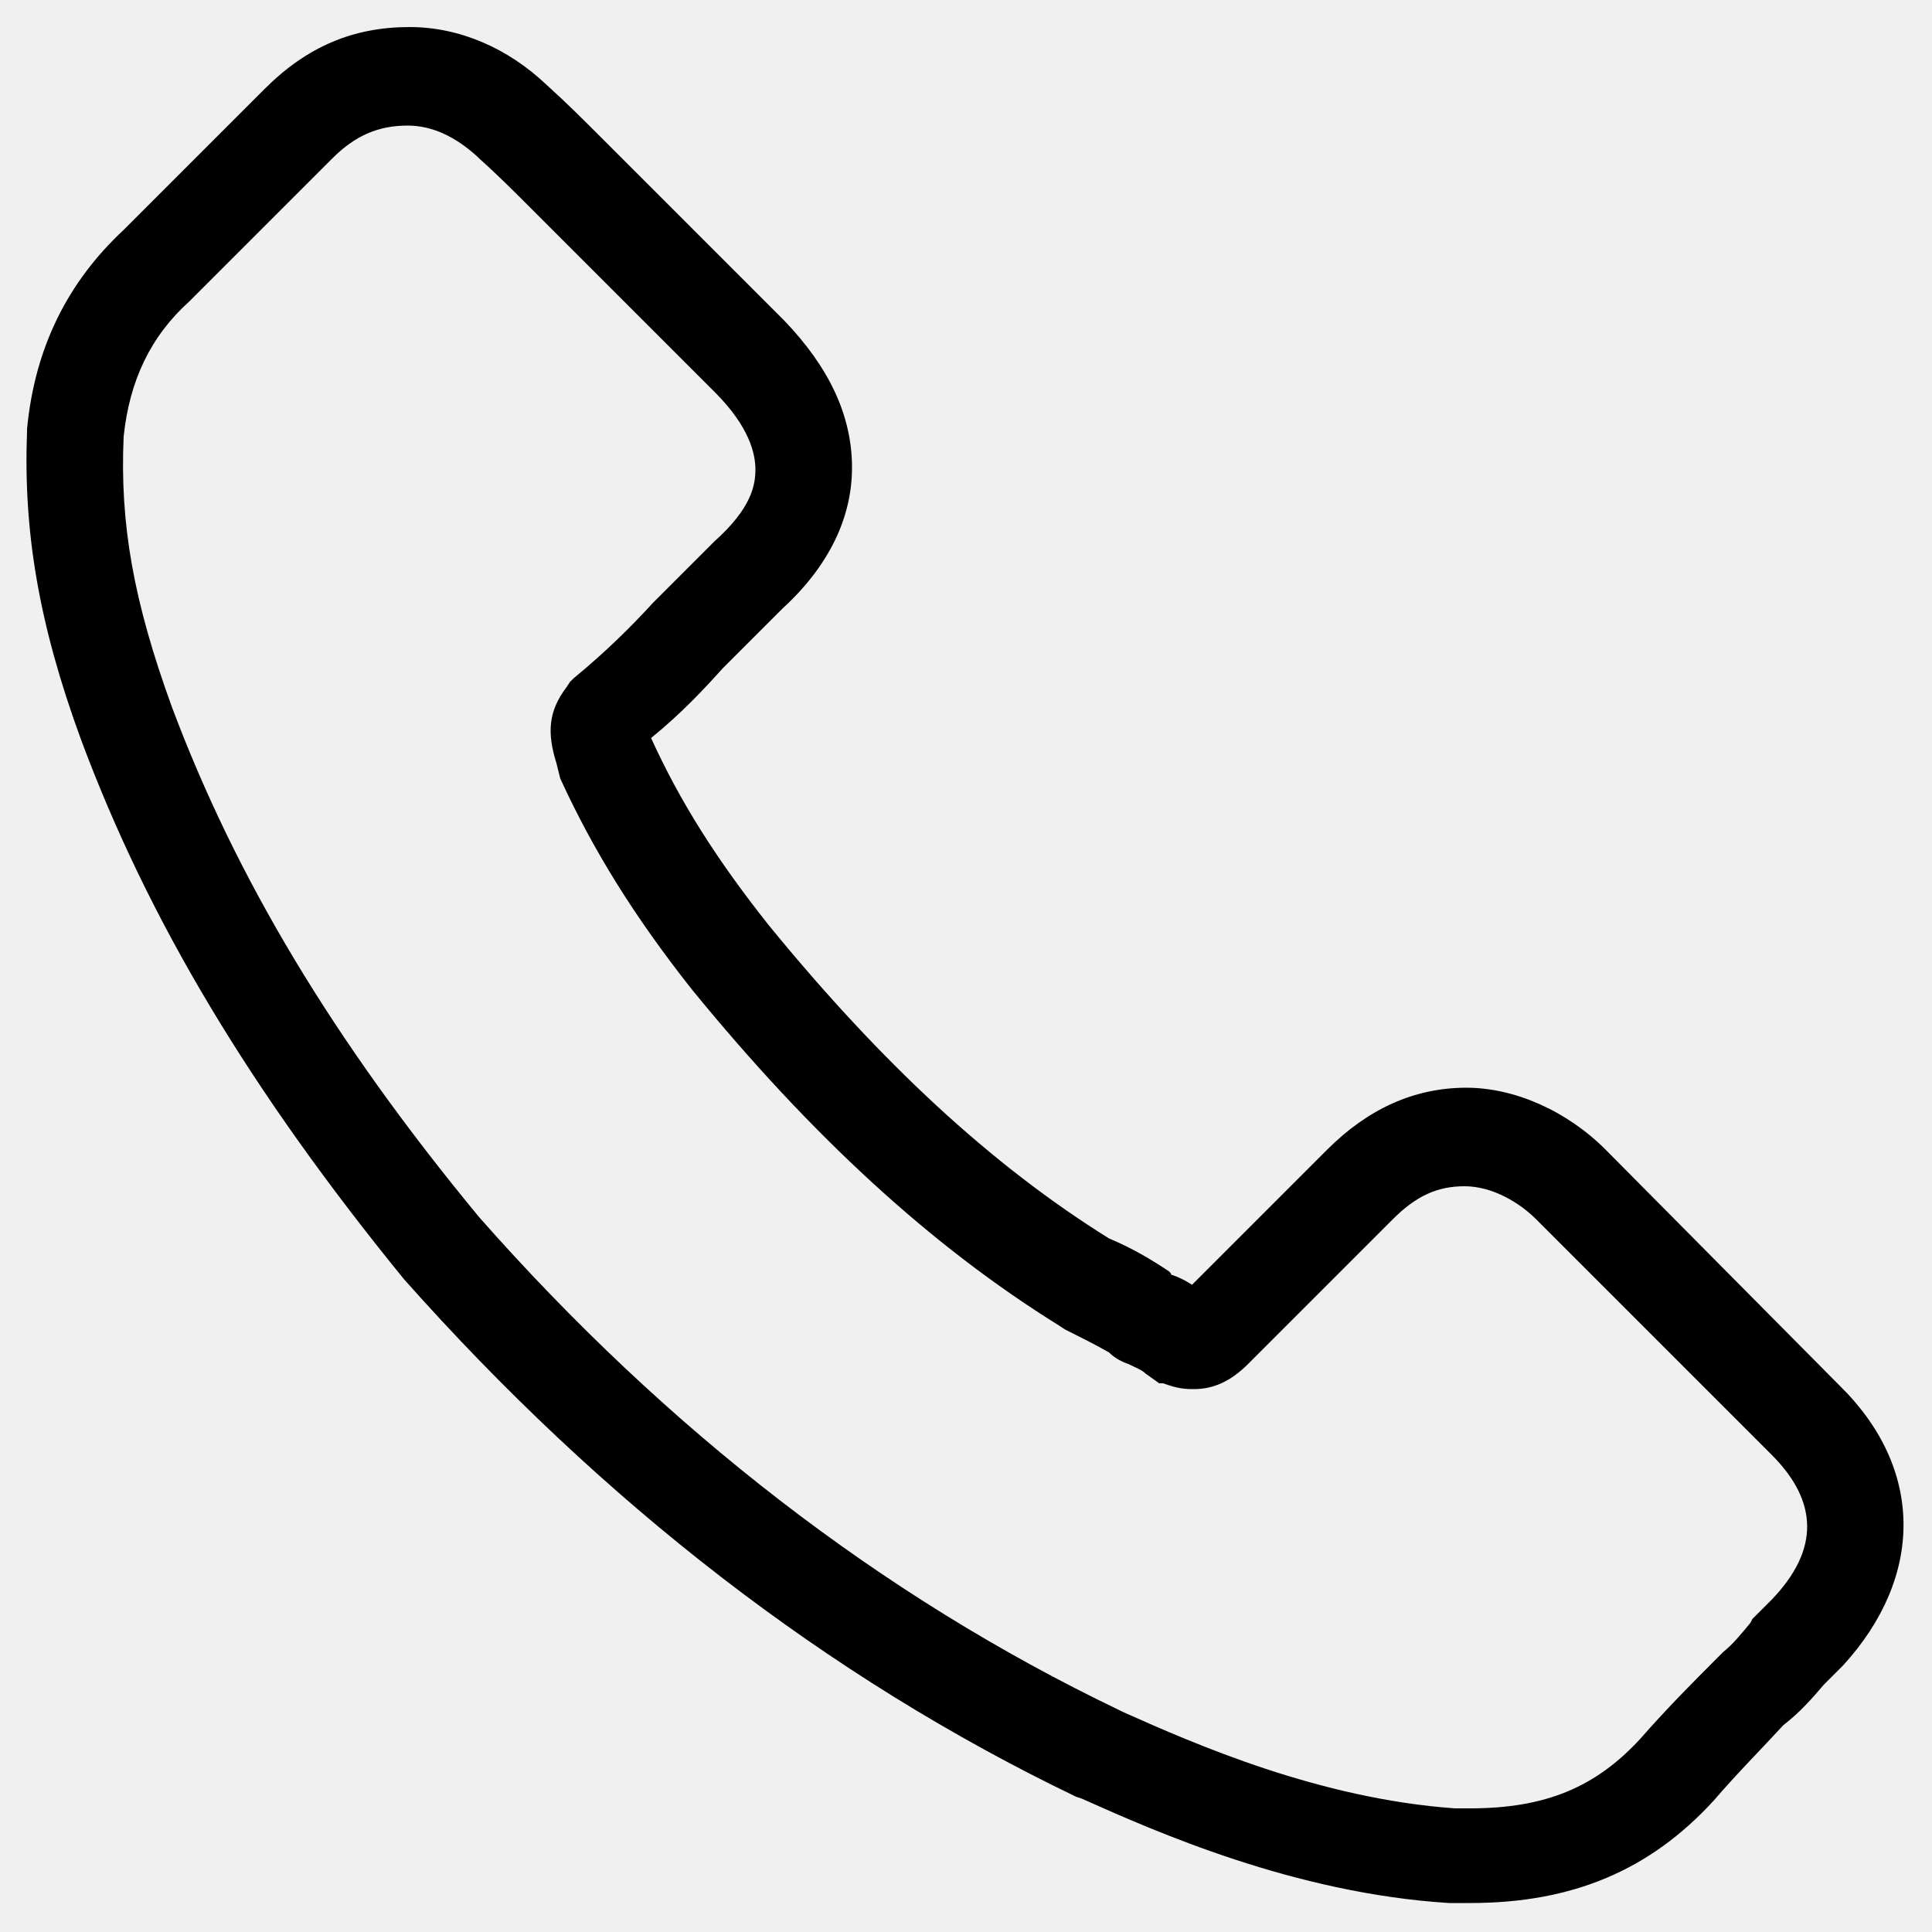
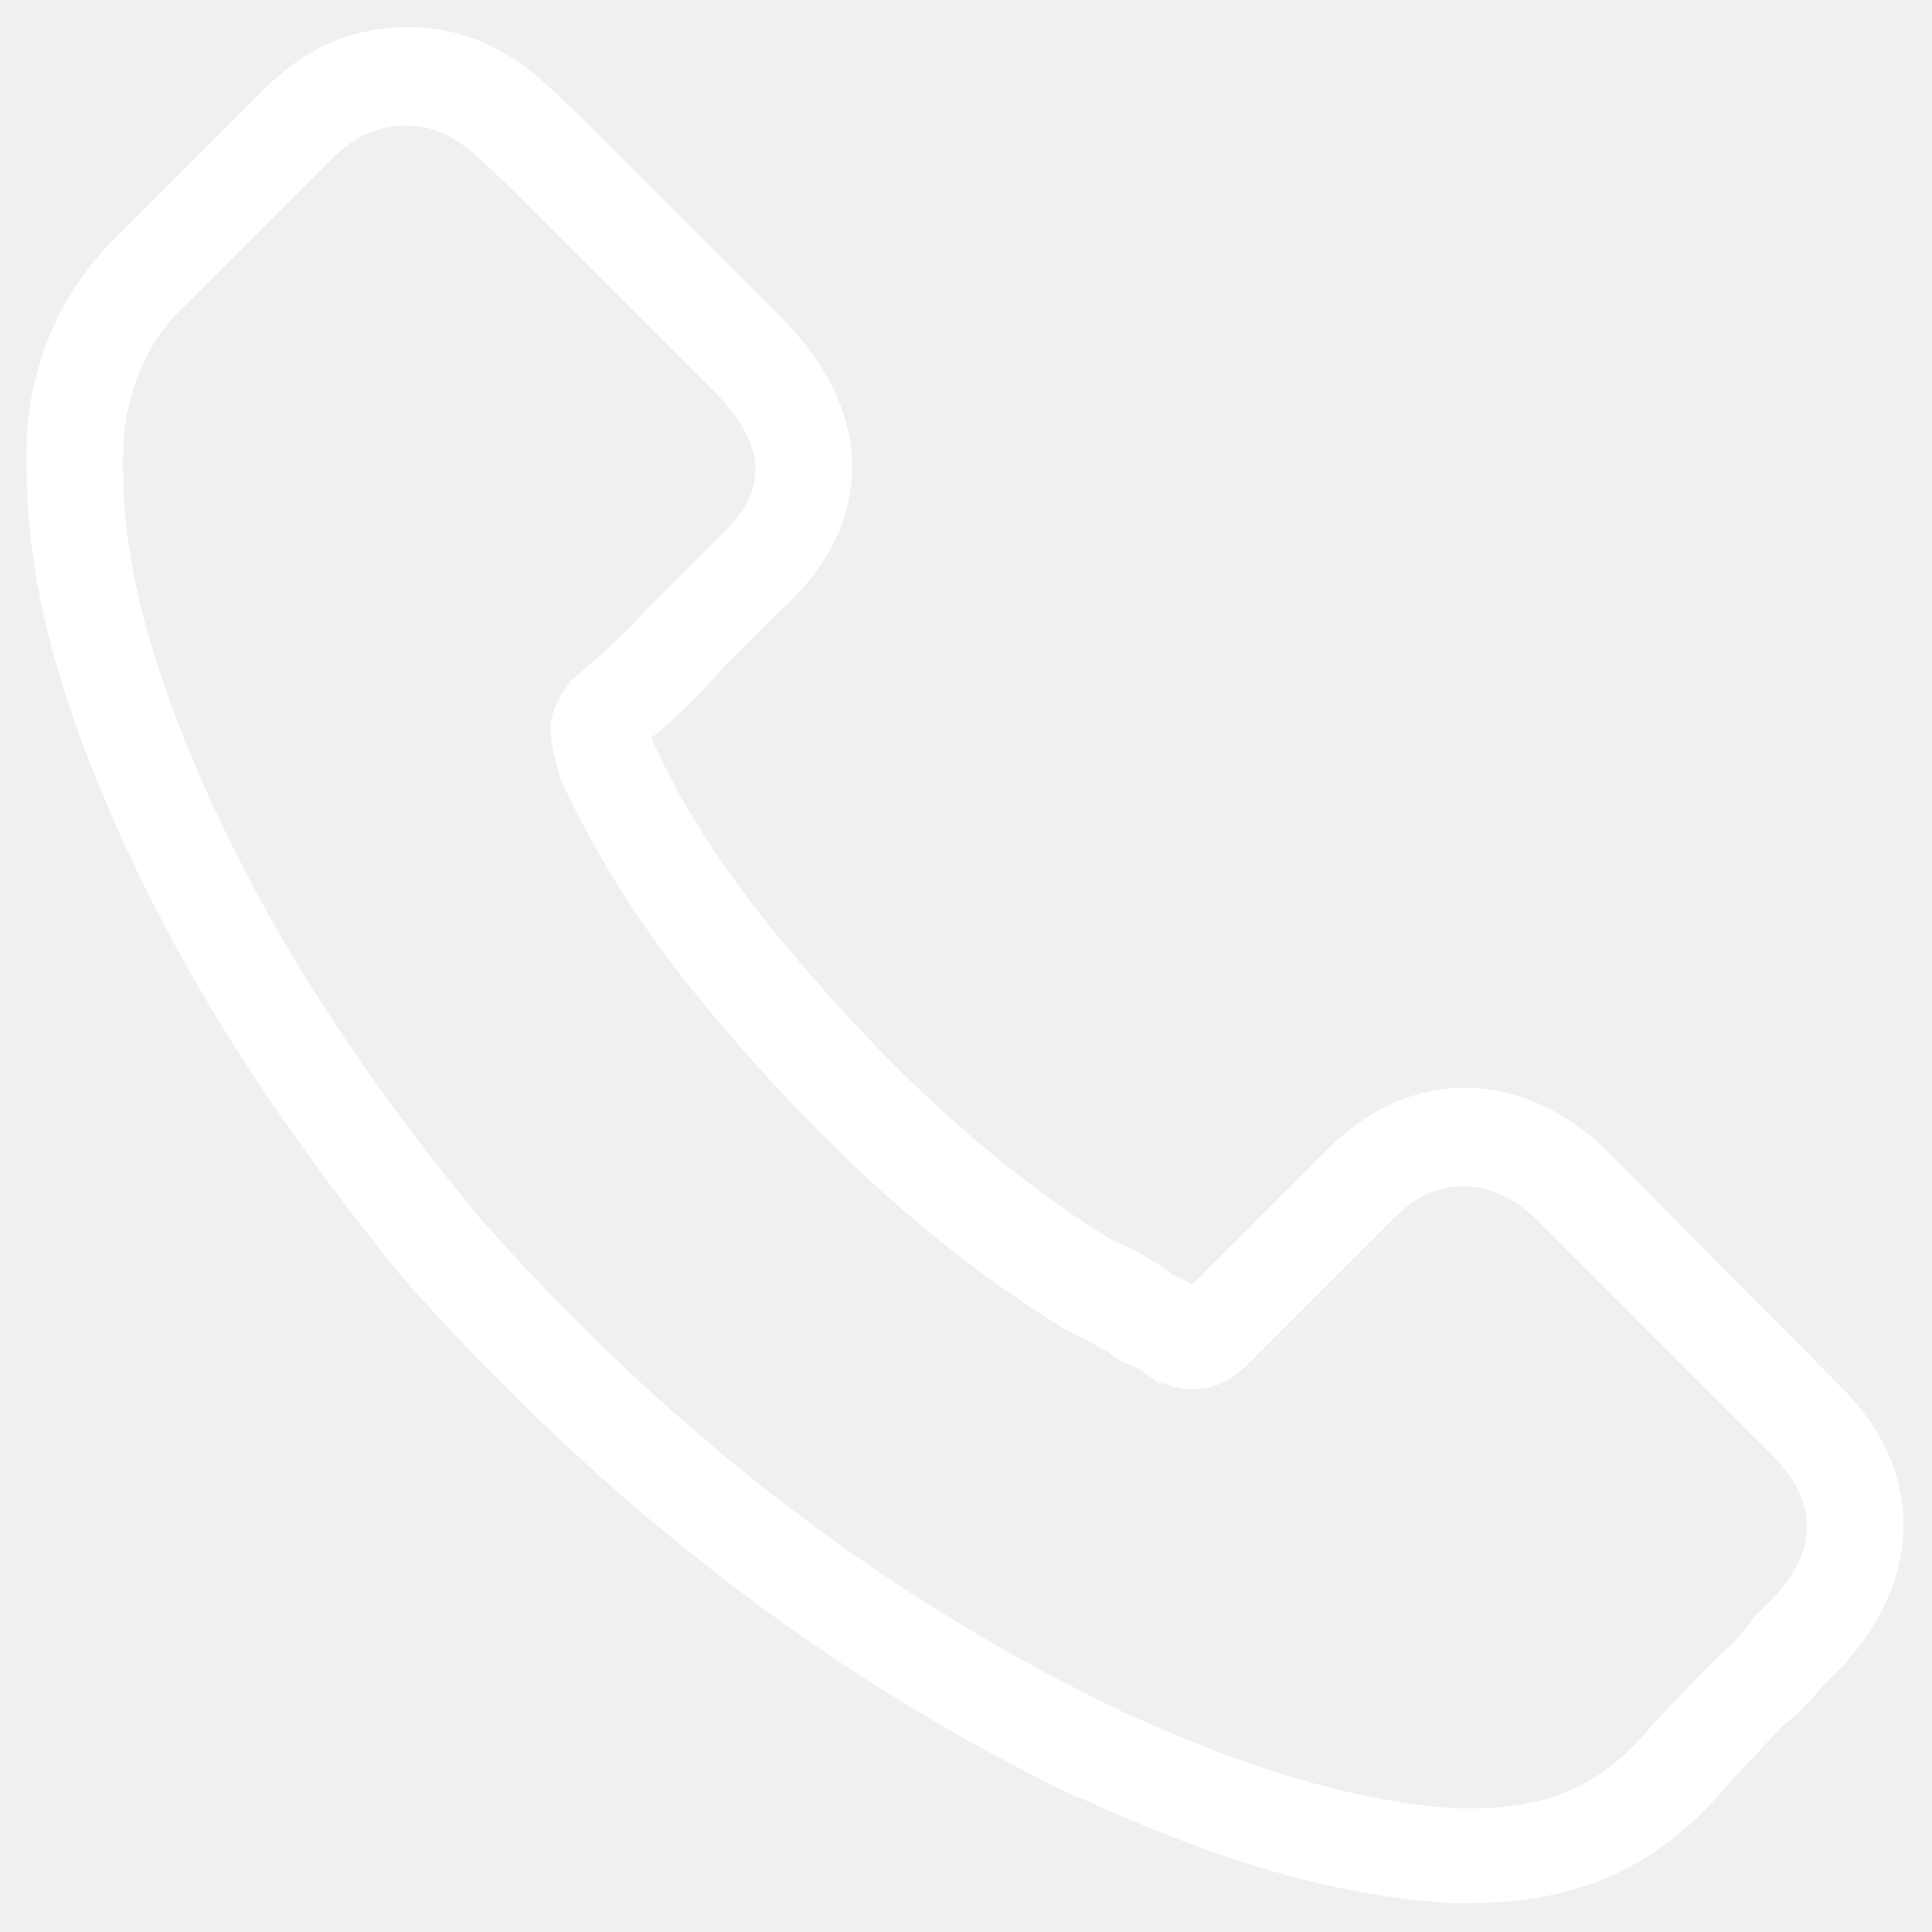
- <svg xmlns="http://www.w3.org/2000/svg" version="1.1" id="Layer_2" x="0px" y="0px" width="100px" height="100px" viewBox="-74 0 100 100" style="enable-background:new -74 0 100 100;" xml:space="preserve">
+ <svg xmlns="http://www.w3.org/2000/svg" version="1.1" id="Layer_2" x="0px" y="0px" width="100px" height="100px" viewBox="-74 0 100 100" fill="#ffffff" style="enable-background:new -74 0 100 100;" xml:space="preserve">
  <path d="M21.2,71.7L9.1,59.5c-2-2-4.7-3.2-7.2-3.2c-2.7,0-5.1,1.1-7.2,3.2l-7,7c-0.3-0.2-0.7-0.4-1-0.5c0,0-0.1,0-0.1-0.1l-0.1-0.1  c-0.9-0.6-1.9-1.2-3.1-1.7c-6.1-3.8-11.8-9.1-17.6-16.2c-2.7-3.4-4.6-6.4-6.1-9.7l0,0c1.6-1.3,2.8-2.6,3.7-3.6l3.1-3.1  c2.4-2.2,3.6-4.7,3.6-7.3c0-2.7-1.2-5.2-3.5-7.6l-9.5-9.5c-0.9-0.9-1.8-1.8-2.8-2.7c-2-1.9-4.5-3-7.1-3c-2.9,0-5.3,1-7.5,3.2  l-7.3,7.3c-2.9,2.7-4.6,6.1-5,10.3l0,0.1c-0.2,5.2,0.6,10,2.8,16c3.5,9.4,8.8,18.2,16.7,27.9C-42.8,77.8-31.2,86.8-18.3,93l0.3,0.1  c3.8,1.7,11,4.9,19,5.4l1.1,0c5.3,0,9.3-1.7,12.6-5.3c1.2-1.4,2.5-2.7,3.6-3.9c0.9-0.7,1.5-1.4,2.1-2.1l0.8-0.8l0.2-0.2  C25.6,81.6,25.6,76,21.2,71.7z M17.7,82.8l-1,1L16.6,84c-0.5,0.6-0.9,1.1-1.4,1.5l-0.3,0.3c-1.2,1.2-2.6,2.6-4,4.2  c-2.3,2.5-4.9,3.6-8.8,3.6H1.3c-7-0.5-13.4-3.3-17.2-5l-0.2-0.1C-28.4,82.6-39.5,74-49.2,63c-7.6-9.2-12.6-17.6-15.9-26.4  c-2-5.5-2.7-9.5-2.5-14c0.3-2.9,1.4-5.2,3.4-7l7.4-7.4c1.2-1.2,2.4-1.7,3.9-1.7c1.3,0,2.5,0.6,3.6,1.6l0.1,0.1  c0.9,0.8,1.8,1.7,2.7,2.6l9.5,9.5c1.8,1.8,2.1,3.2,2.1,4c0,0.8-0.2,2-2.1,3.7l-3.2,3.2c-1.1,1.2-2.4,2.5-4.1,3.9l-0.2,0.2l-0.2,0.3  c-0.9,1.2-1,2.3-0.5,3.9l0.1,0.4l0.1,0.4c1.7,3.7,3.8,7.1,6.8,10.9c6.2,7.6,12.4,13.3,19,17.4l0.3,0.2c0.8,0.4,1.6,0.8,2.3,1.2  c0.3,0.3,0.7,0.5,1,0.6c0.4,0.2,0.7,0.3,0.9,0.5l0.7,0.5h0.2l0.3,0.1c0.6,0.2,1,0.2,1.3,0.2c1,0,1.9-0.4,2.8-1.3l7.5-7.5  c1.2-1.2,2.3-1.7,3.7-1.7c1.5,0,2.9,0.9,3.7,1.7l12.2,12.2C20.1,77.7,20.2,80.2,17.7,82.8z" />
</svg>
